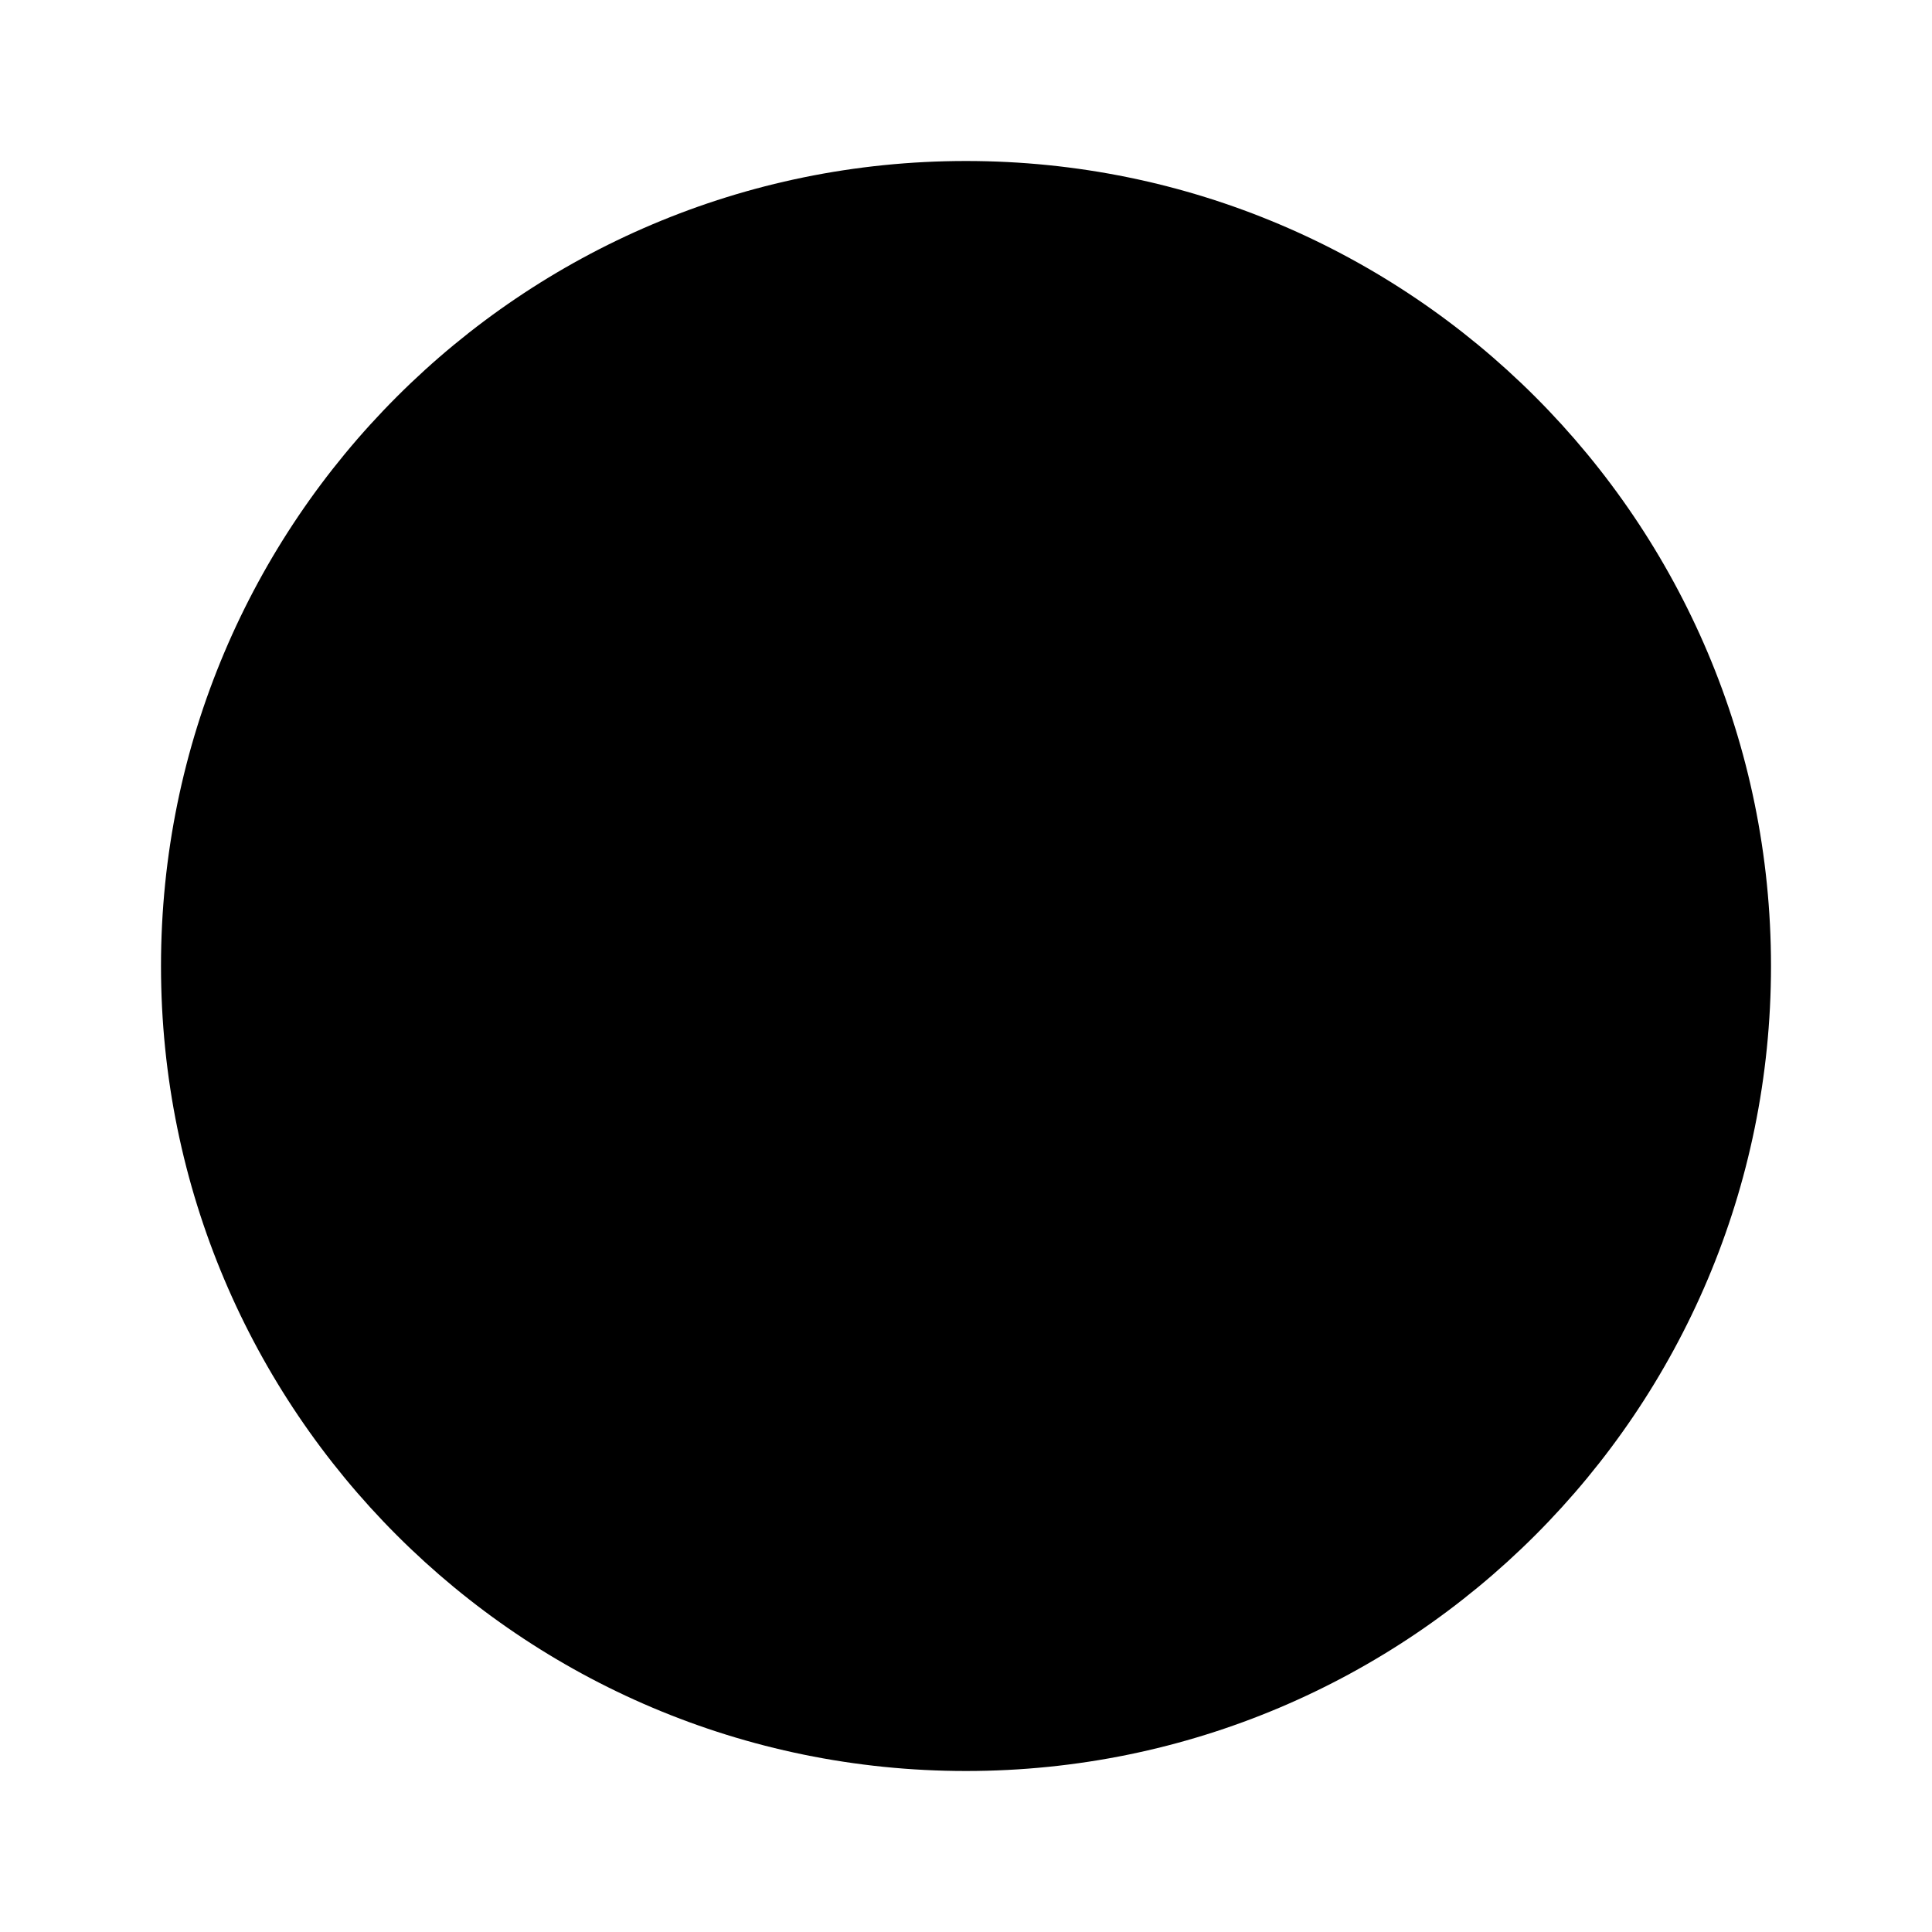
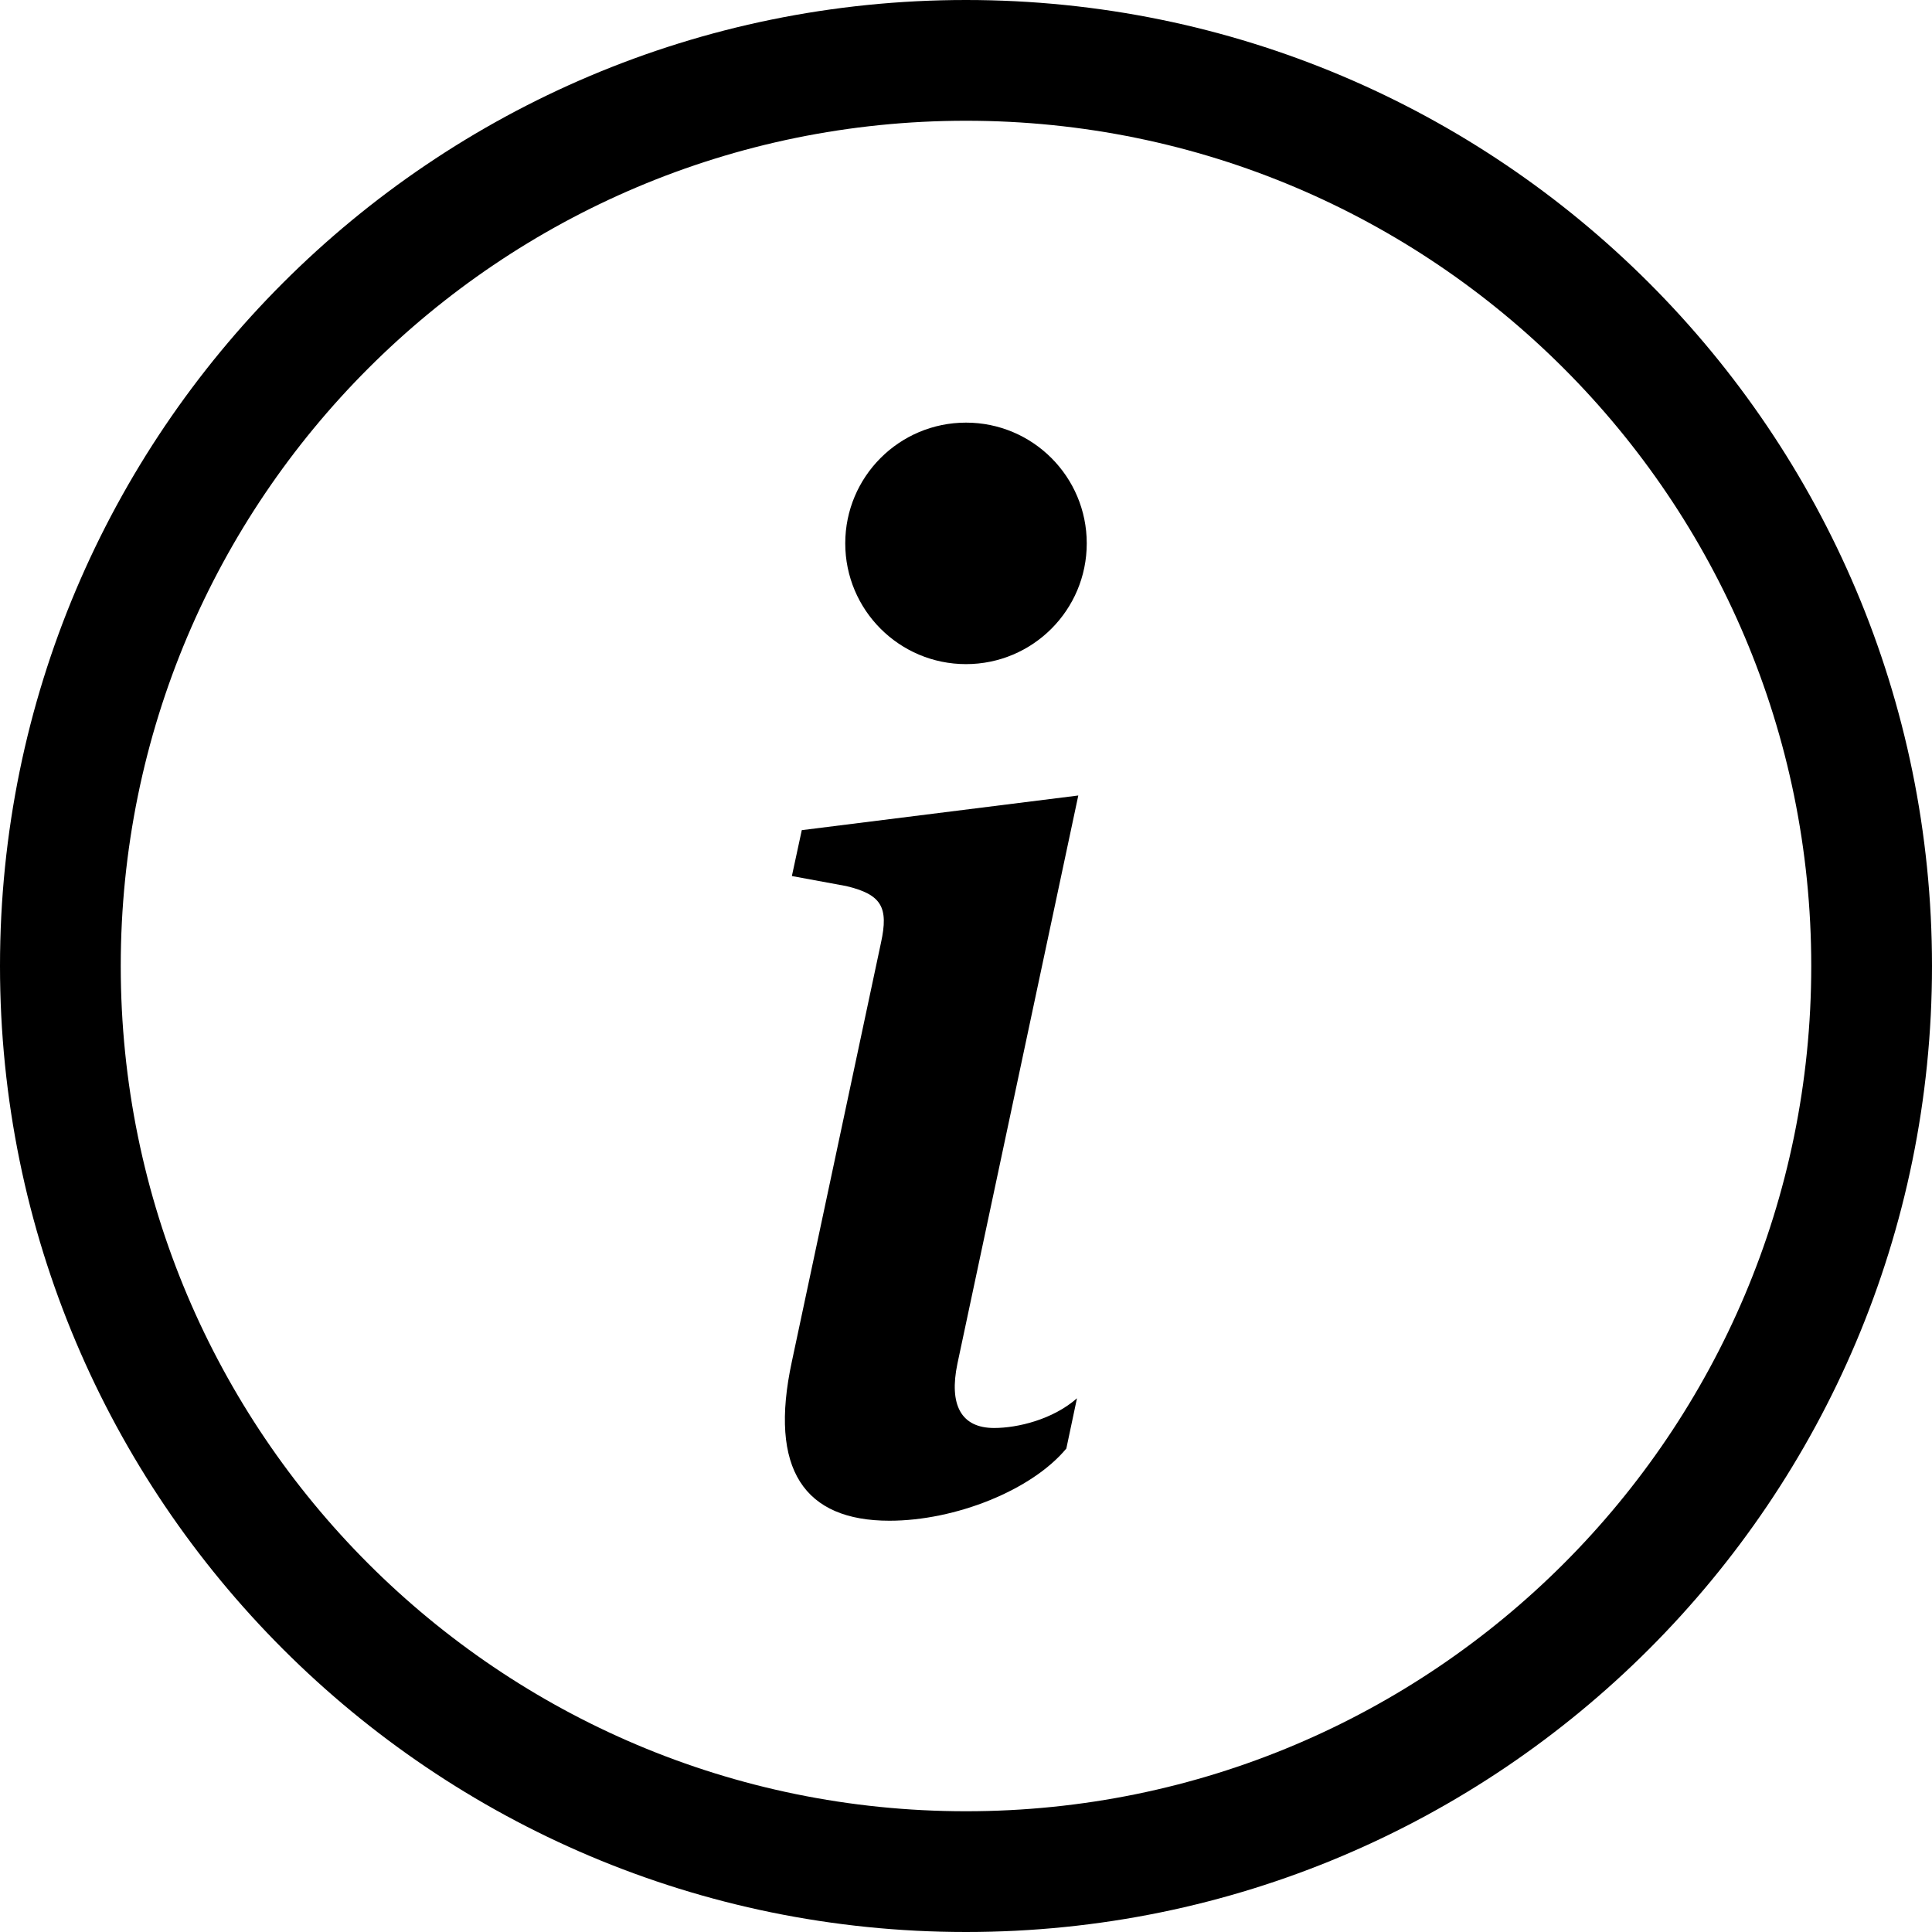
- <svg xmlns="http://www.w3.org/2000/svg" viewBox="0 0 24 24" class="feather feather-info">
-   <circle cx="12" cy="12" r="10" />
-   <line x1="12" y1="16" x2="12" y2="11.3" />
-   <line x1="12" y1="8" x2="12.01" y2="8" />
+ <svg xmlns="http://www.w3.org/2000/svg" viewBox="0 0 16 16">
+   <path d="M8 15A7 7 0 1 1 8 1a7 7 0 0 1 0 14zm0 1A8 8 0 1 0 8 0a8 8 0 0 0 0 16z" />
+   <path d="m8.93 6.588-2.29.287-.082.38.45.083c.294.07.352.176.288.469l-.738 3.468c-.194.897.105 1.319.808 1.319.545 0 1.178-.252 1.465-.598l.088-.416c-.2.176-.492.246-.686.246-.275 0-.375-.193-.304-.533L8.93 6.588zM9 4.5a1 1 0 1 1-2 0 1 1 0 0 1 2 0z" />
</svg>
